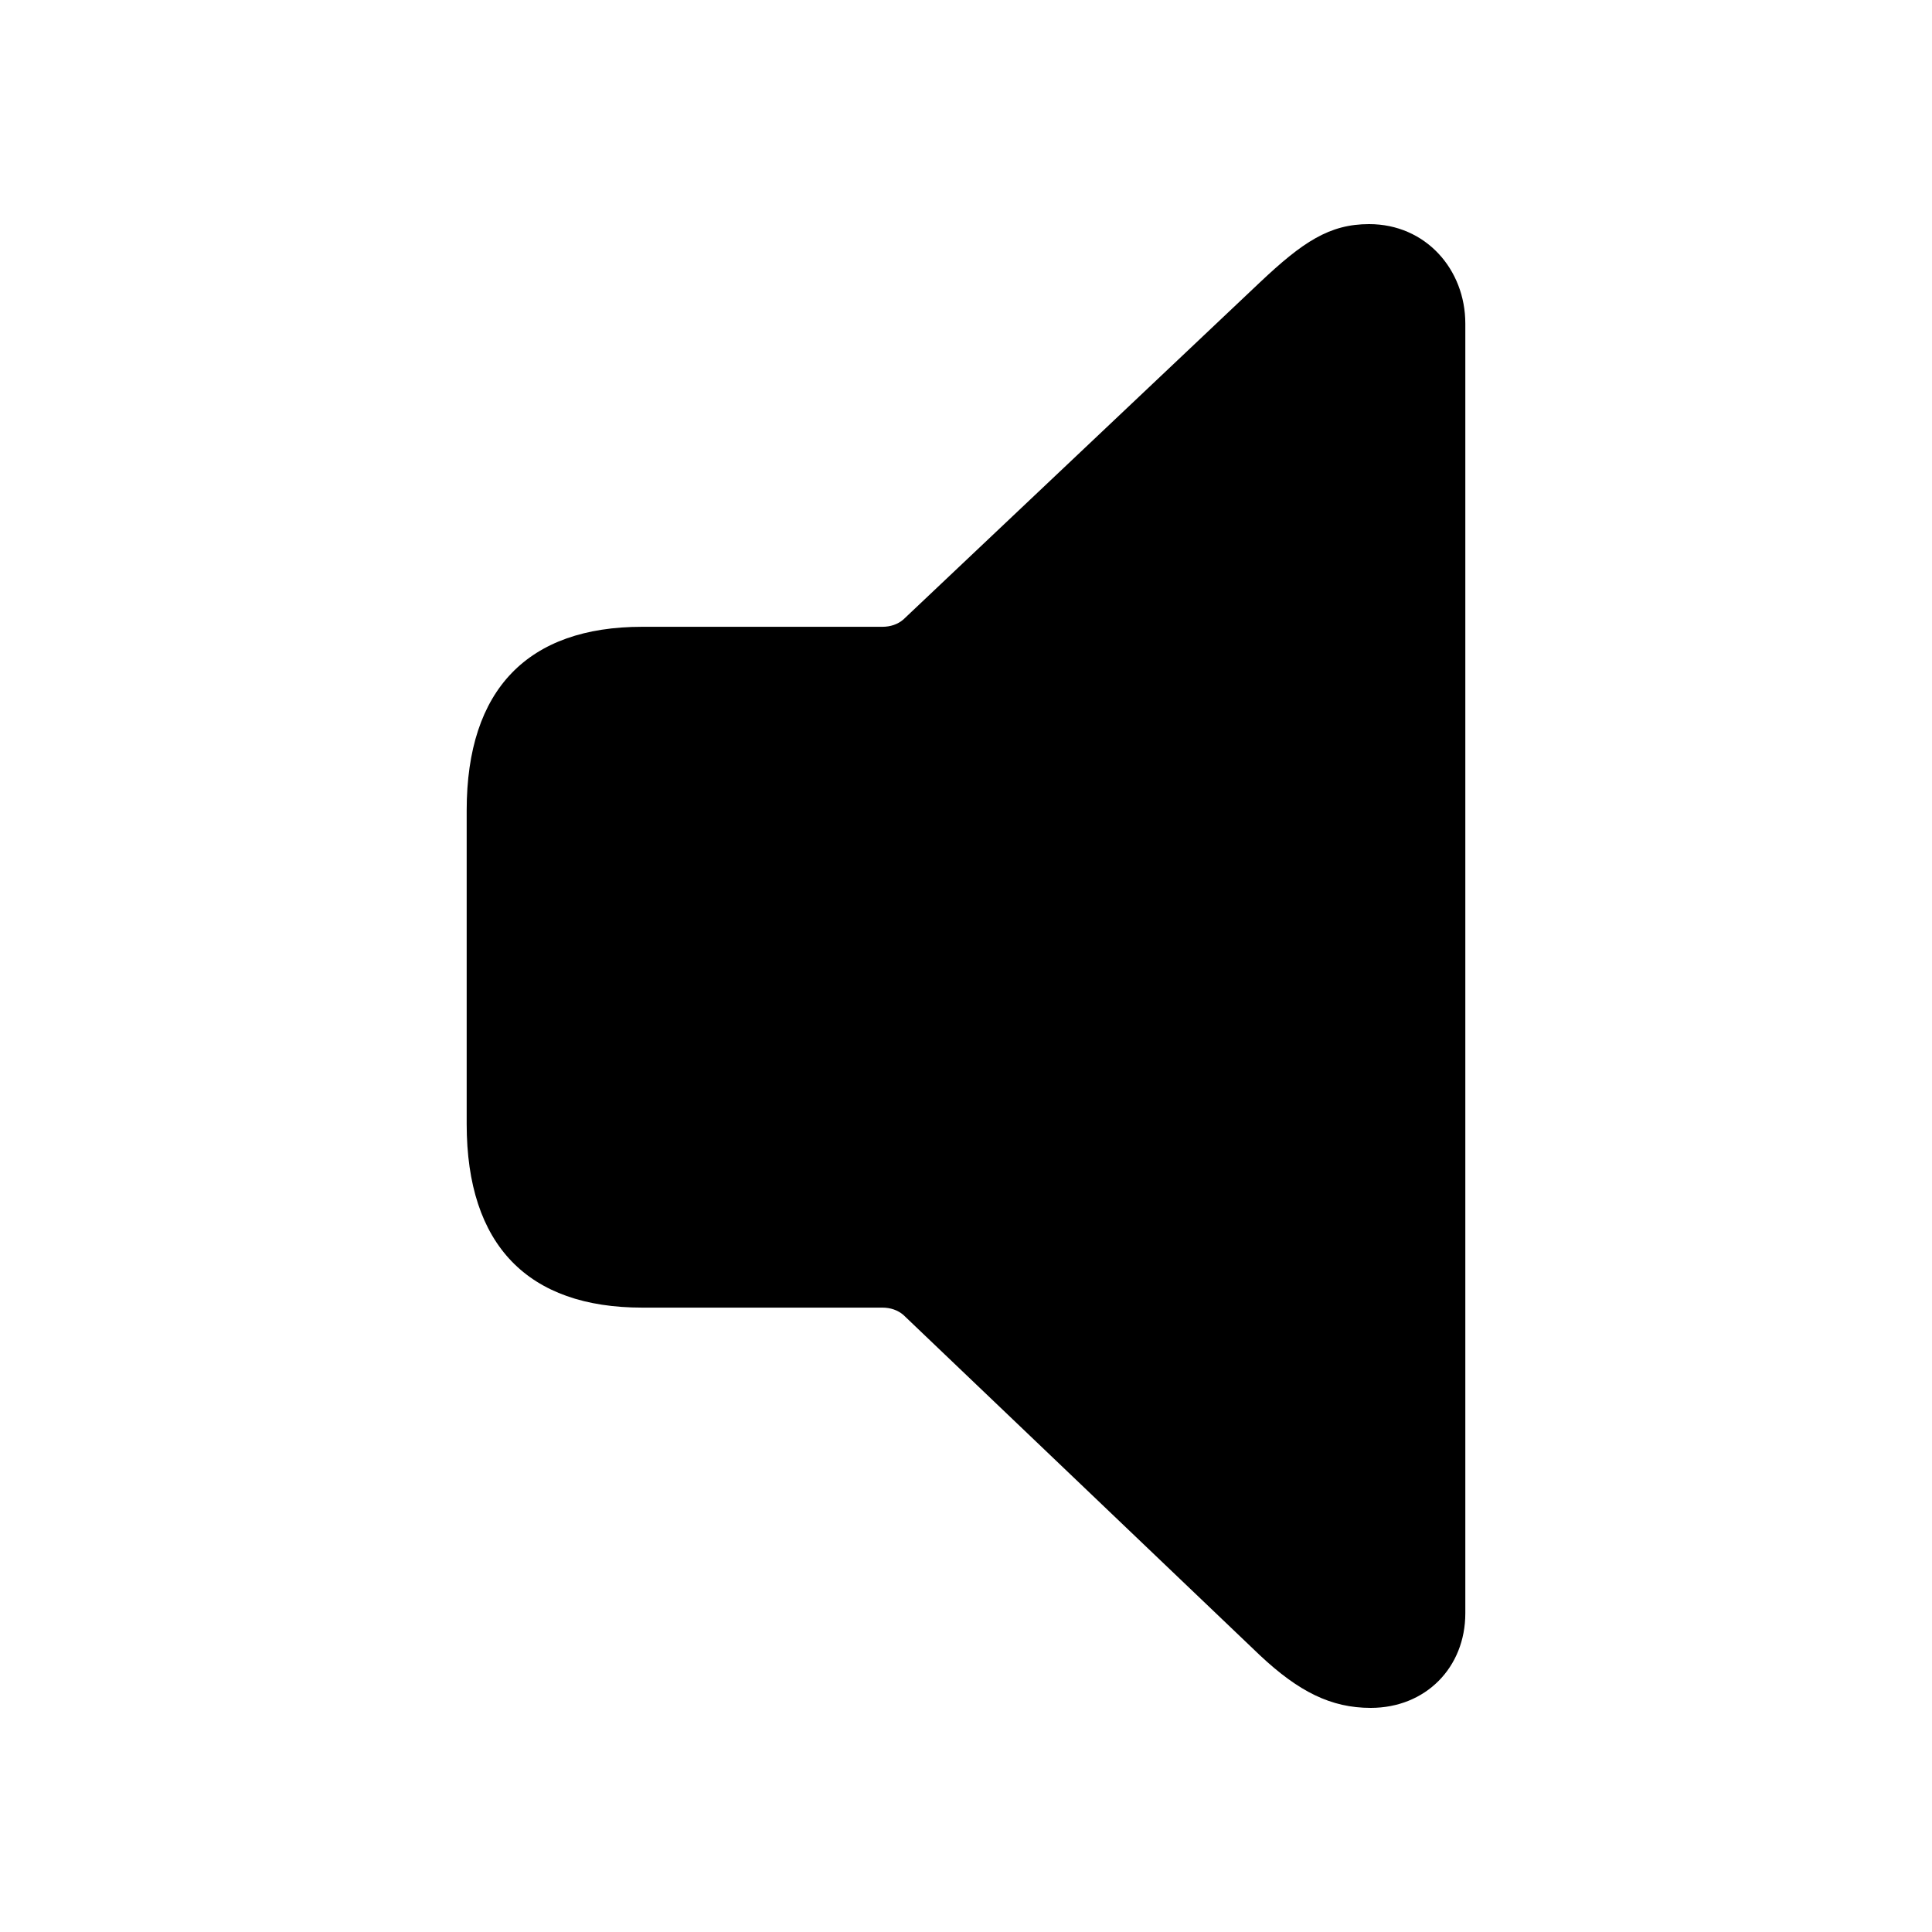
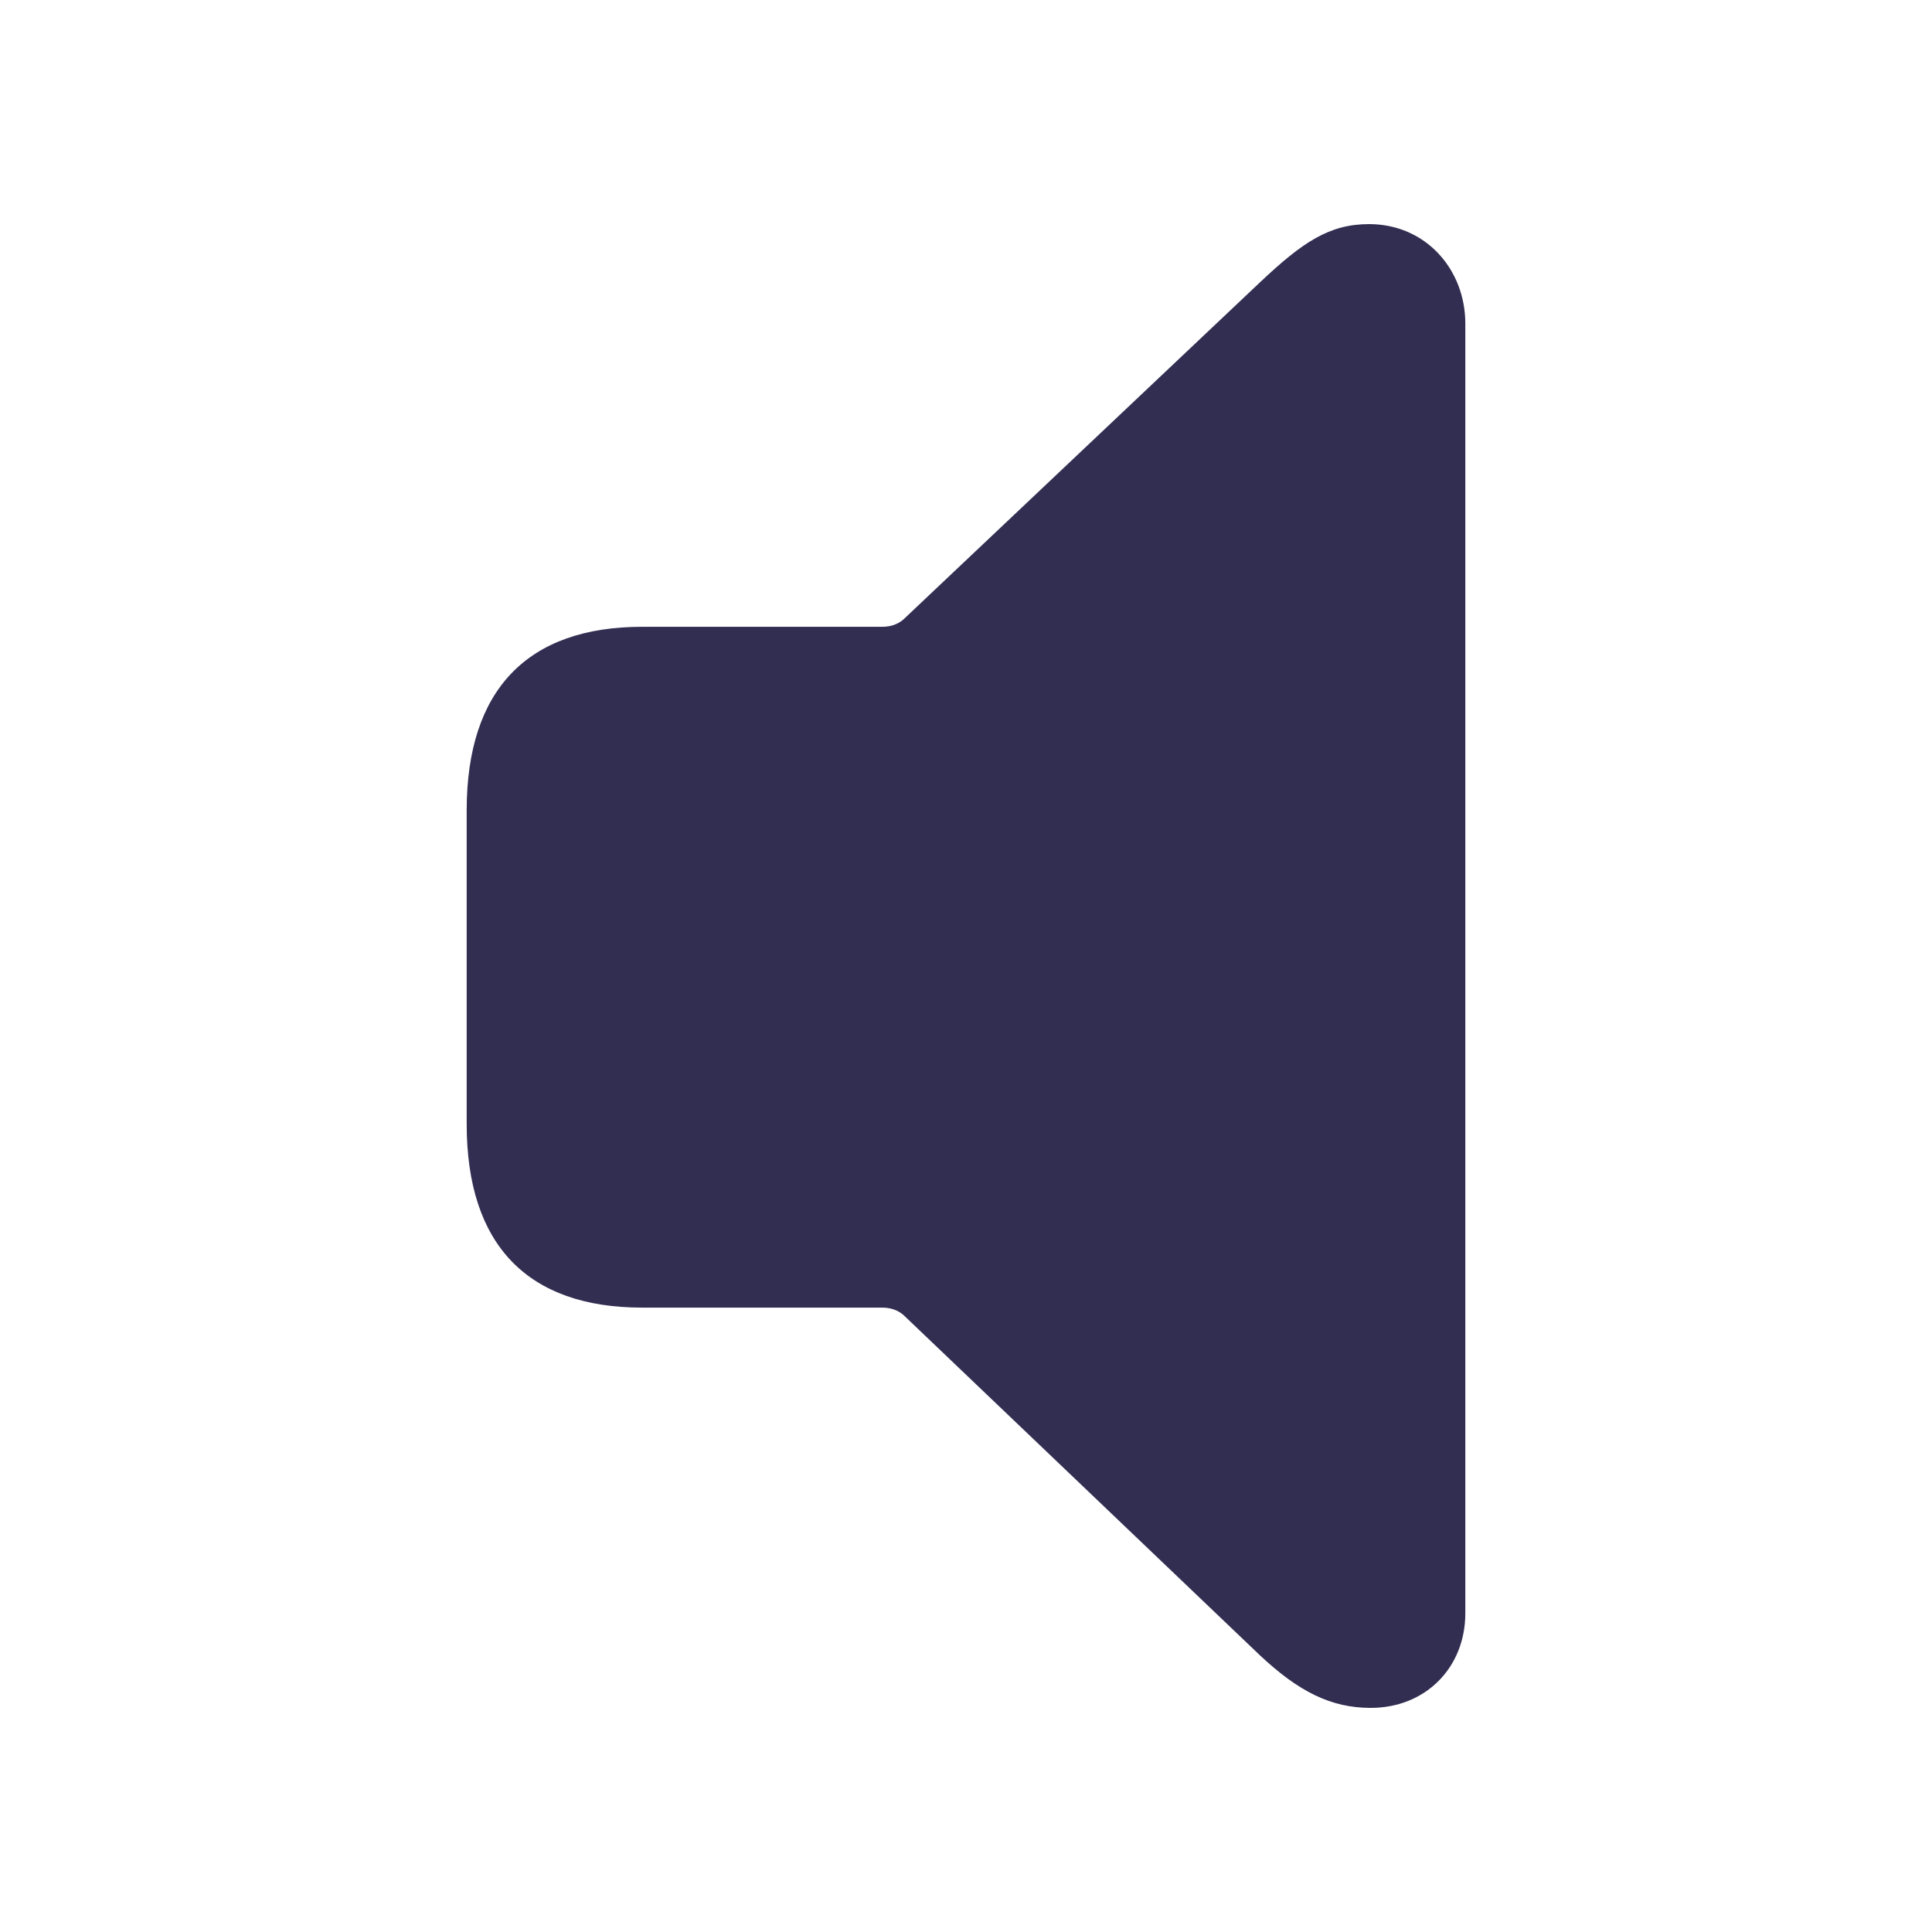
- <svg xmlns="http://www.w3.org/2000/svg" fill="#000000" width="120px" height="120px" viewBox="0 0 56 56">
+ <svg fill="#322E52" width="120px" height="120px" viewBox="0 0 56 56">
  <path d="M 39.73 49.504 C 41.324 49.504 42.473 48.332 42.473 46.762 L 42.473 9.379 C 42.473 7.809 41.324 6.496 39.684 6.496 C 38.535 6.496 37.762 7.012 36.52 8.184 L 26.184 17.957 C 26.02 18.098 25.809 18.168 25.574 18.168 L 18.613 18.168 C 15.309 18.168 13.527 19.973 13.527 23.488 L 13.527 32.582 C 13.527 36.098 15.309 37.902 18.613 37.902 L 25.574 37.902 C 25.809 37.902 26.02 37.973 26.184 38.113 L 36.52 47.98 C 37.645 49.035 38.582 49.504 39.73 49.504 Z" />
</svg>
